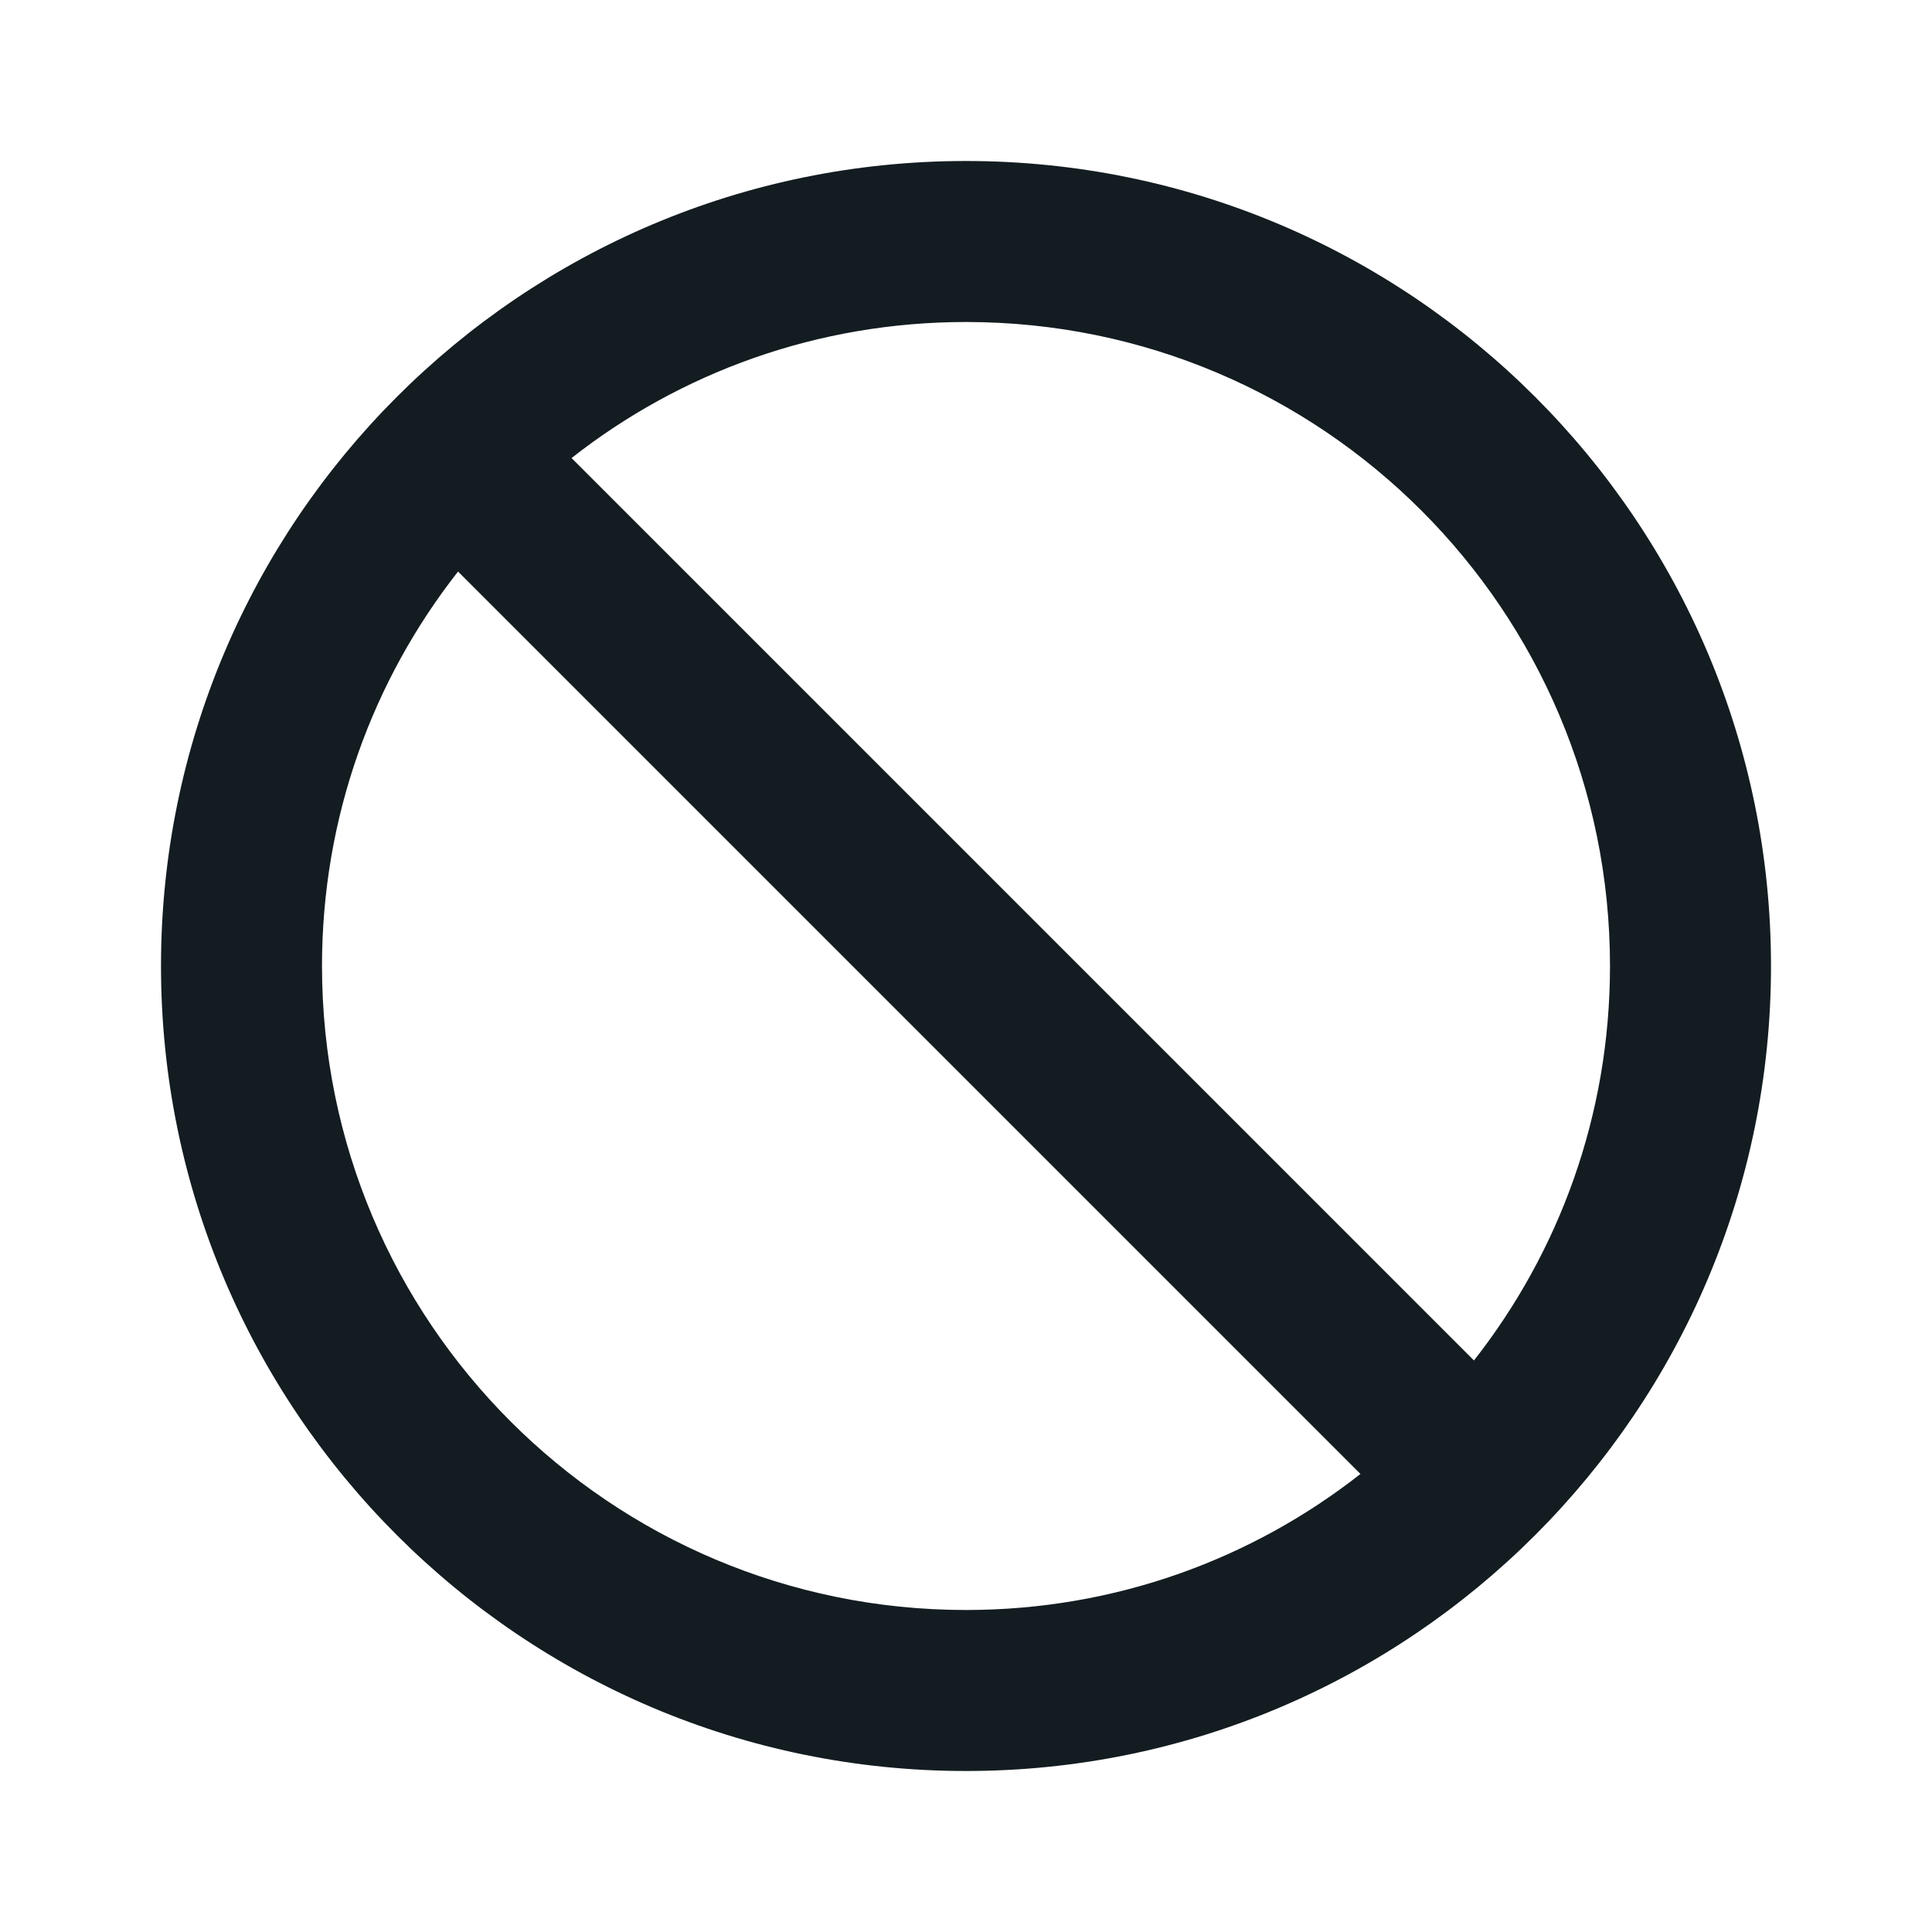
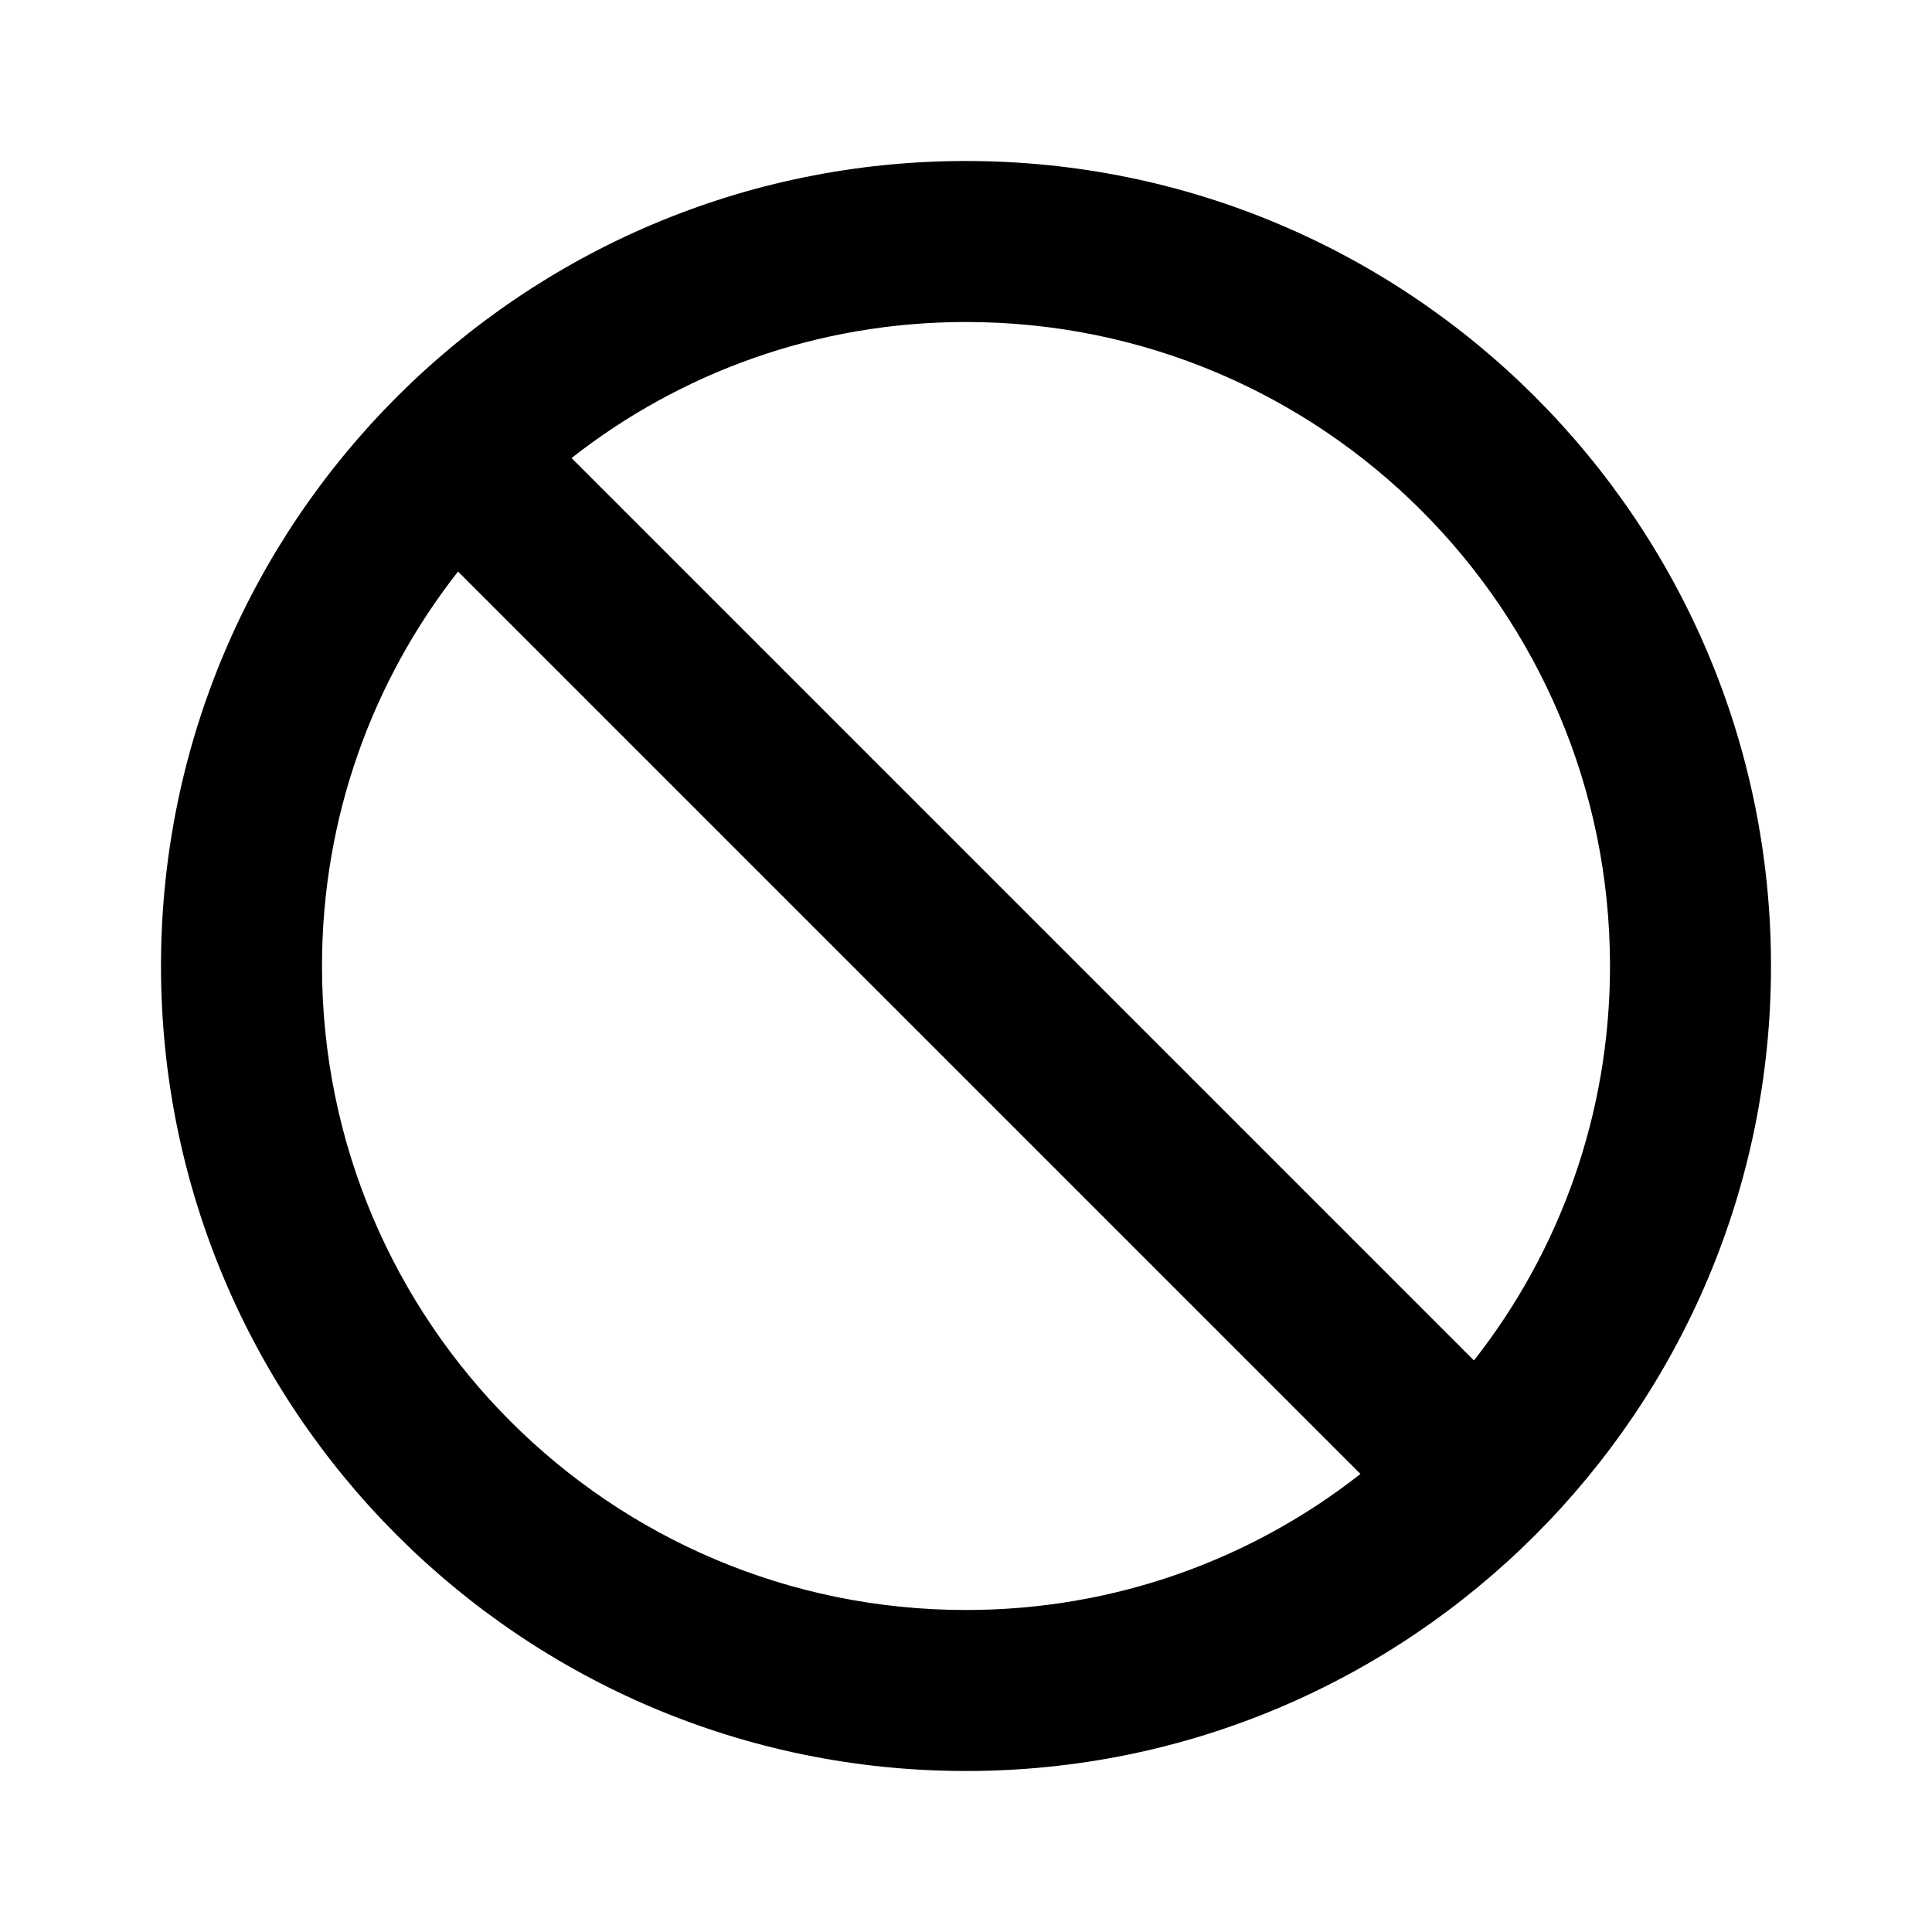
<svg xmlns="http://www.w3.org/2000/svg" width="24" height="24" viewBox="0 0 24 24" fill="none">
-   <path d="M12 2C6.48 2 2 6.48 2 12C2 17.52 6.48 22 12 22C17.52 22 22 17.52 22 12C22 6.48 17.52 2 12 2ZM12 20C7.58 20 4 16.42 4 12C4 10.15 4.63 8.45 5.69 7.1L16.9 18.31C15.55 19.37 13.85 20 12 20ZM18.31 16.9L7.1 5.69C8.45 4.63 10.15 4 12 4C16.42 4 20 7.58 20 12C20 13.85 19.37 15.55 18.31 16.9Z" fill="#131C21" />
+   <path d="M12 2C6.48 2 2 6.48 2 12C2 17.52 6.48 22 12 22C17.52 22 22 17.52 22 12C22 6.48 17.52 2 12 2ZM12 20C7.58 20 4 16.42 4 12C4 10.15 4.63 8.45 5.69 7.1L16.9 18.31C15.55 19.37 13.85 20 12 20ZM18.31 16.9L7.1 5.69C8.45 4.63 10.15 4 12 4C16.42 4 20 7.58 20 12C20 13.85 19.37 15.55 18.31 16.9Z" fill="black" />
</svg>
